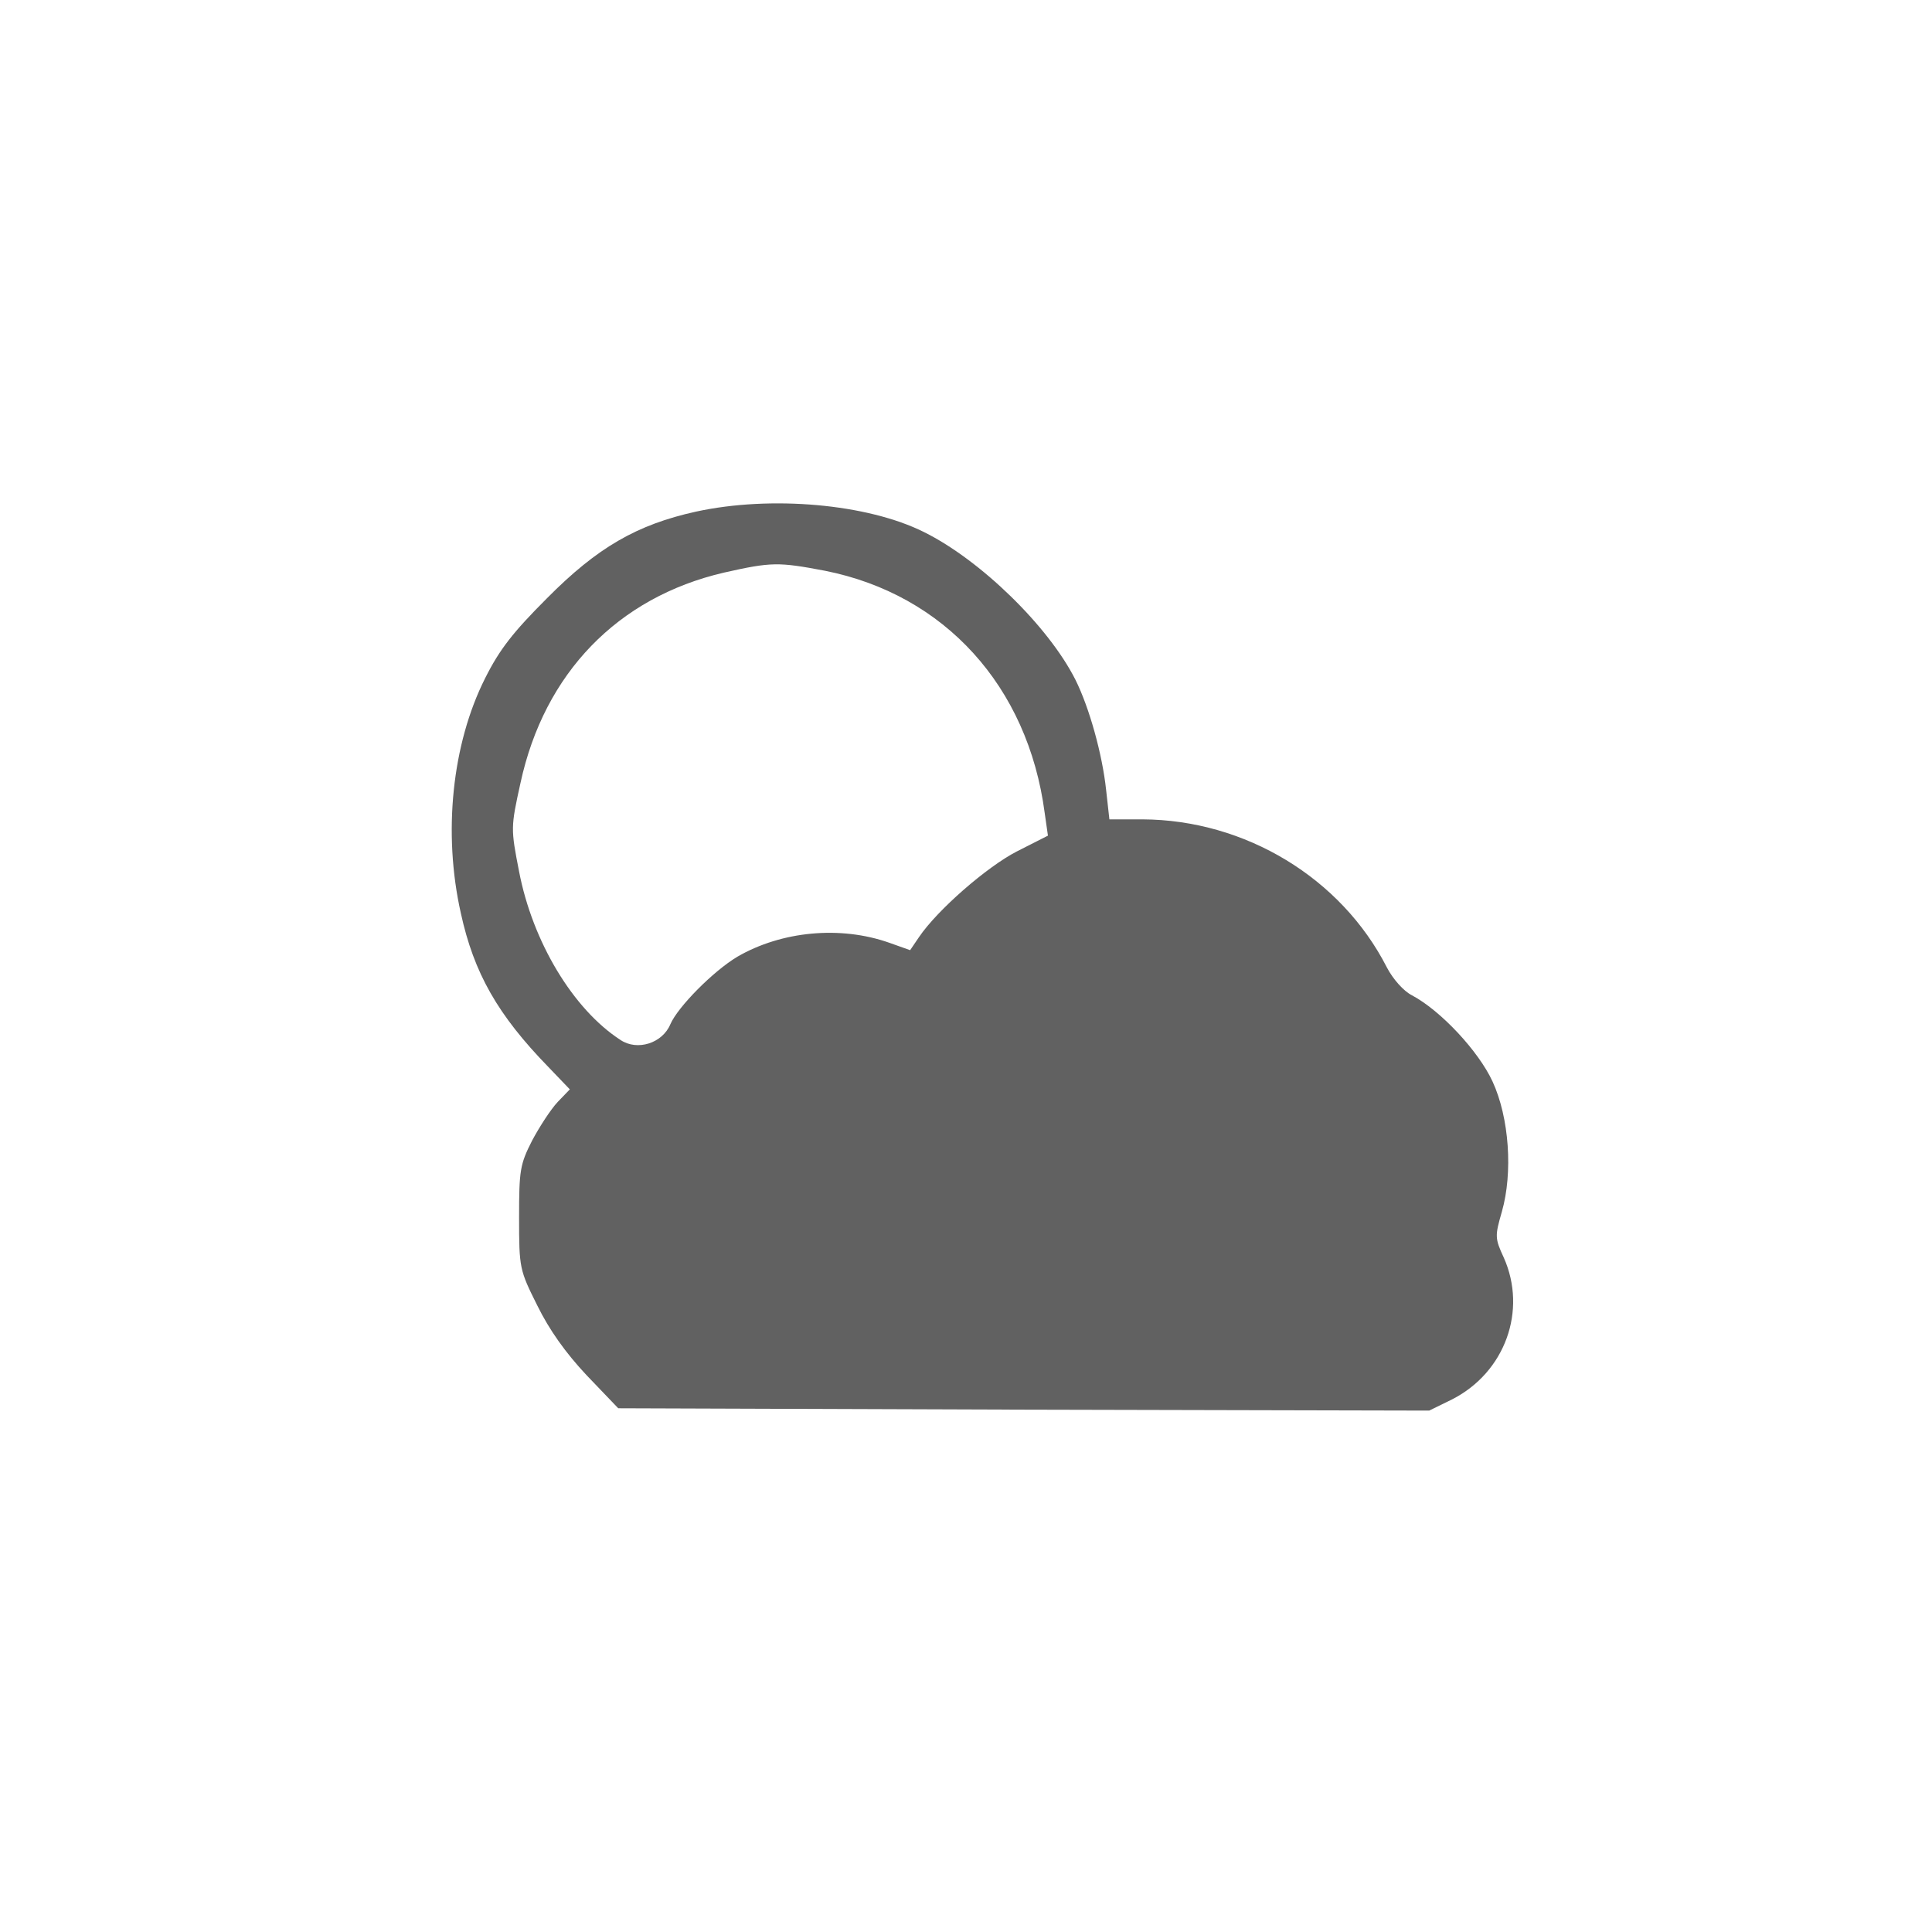
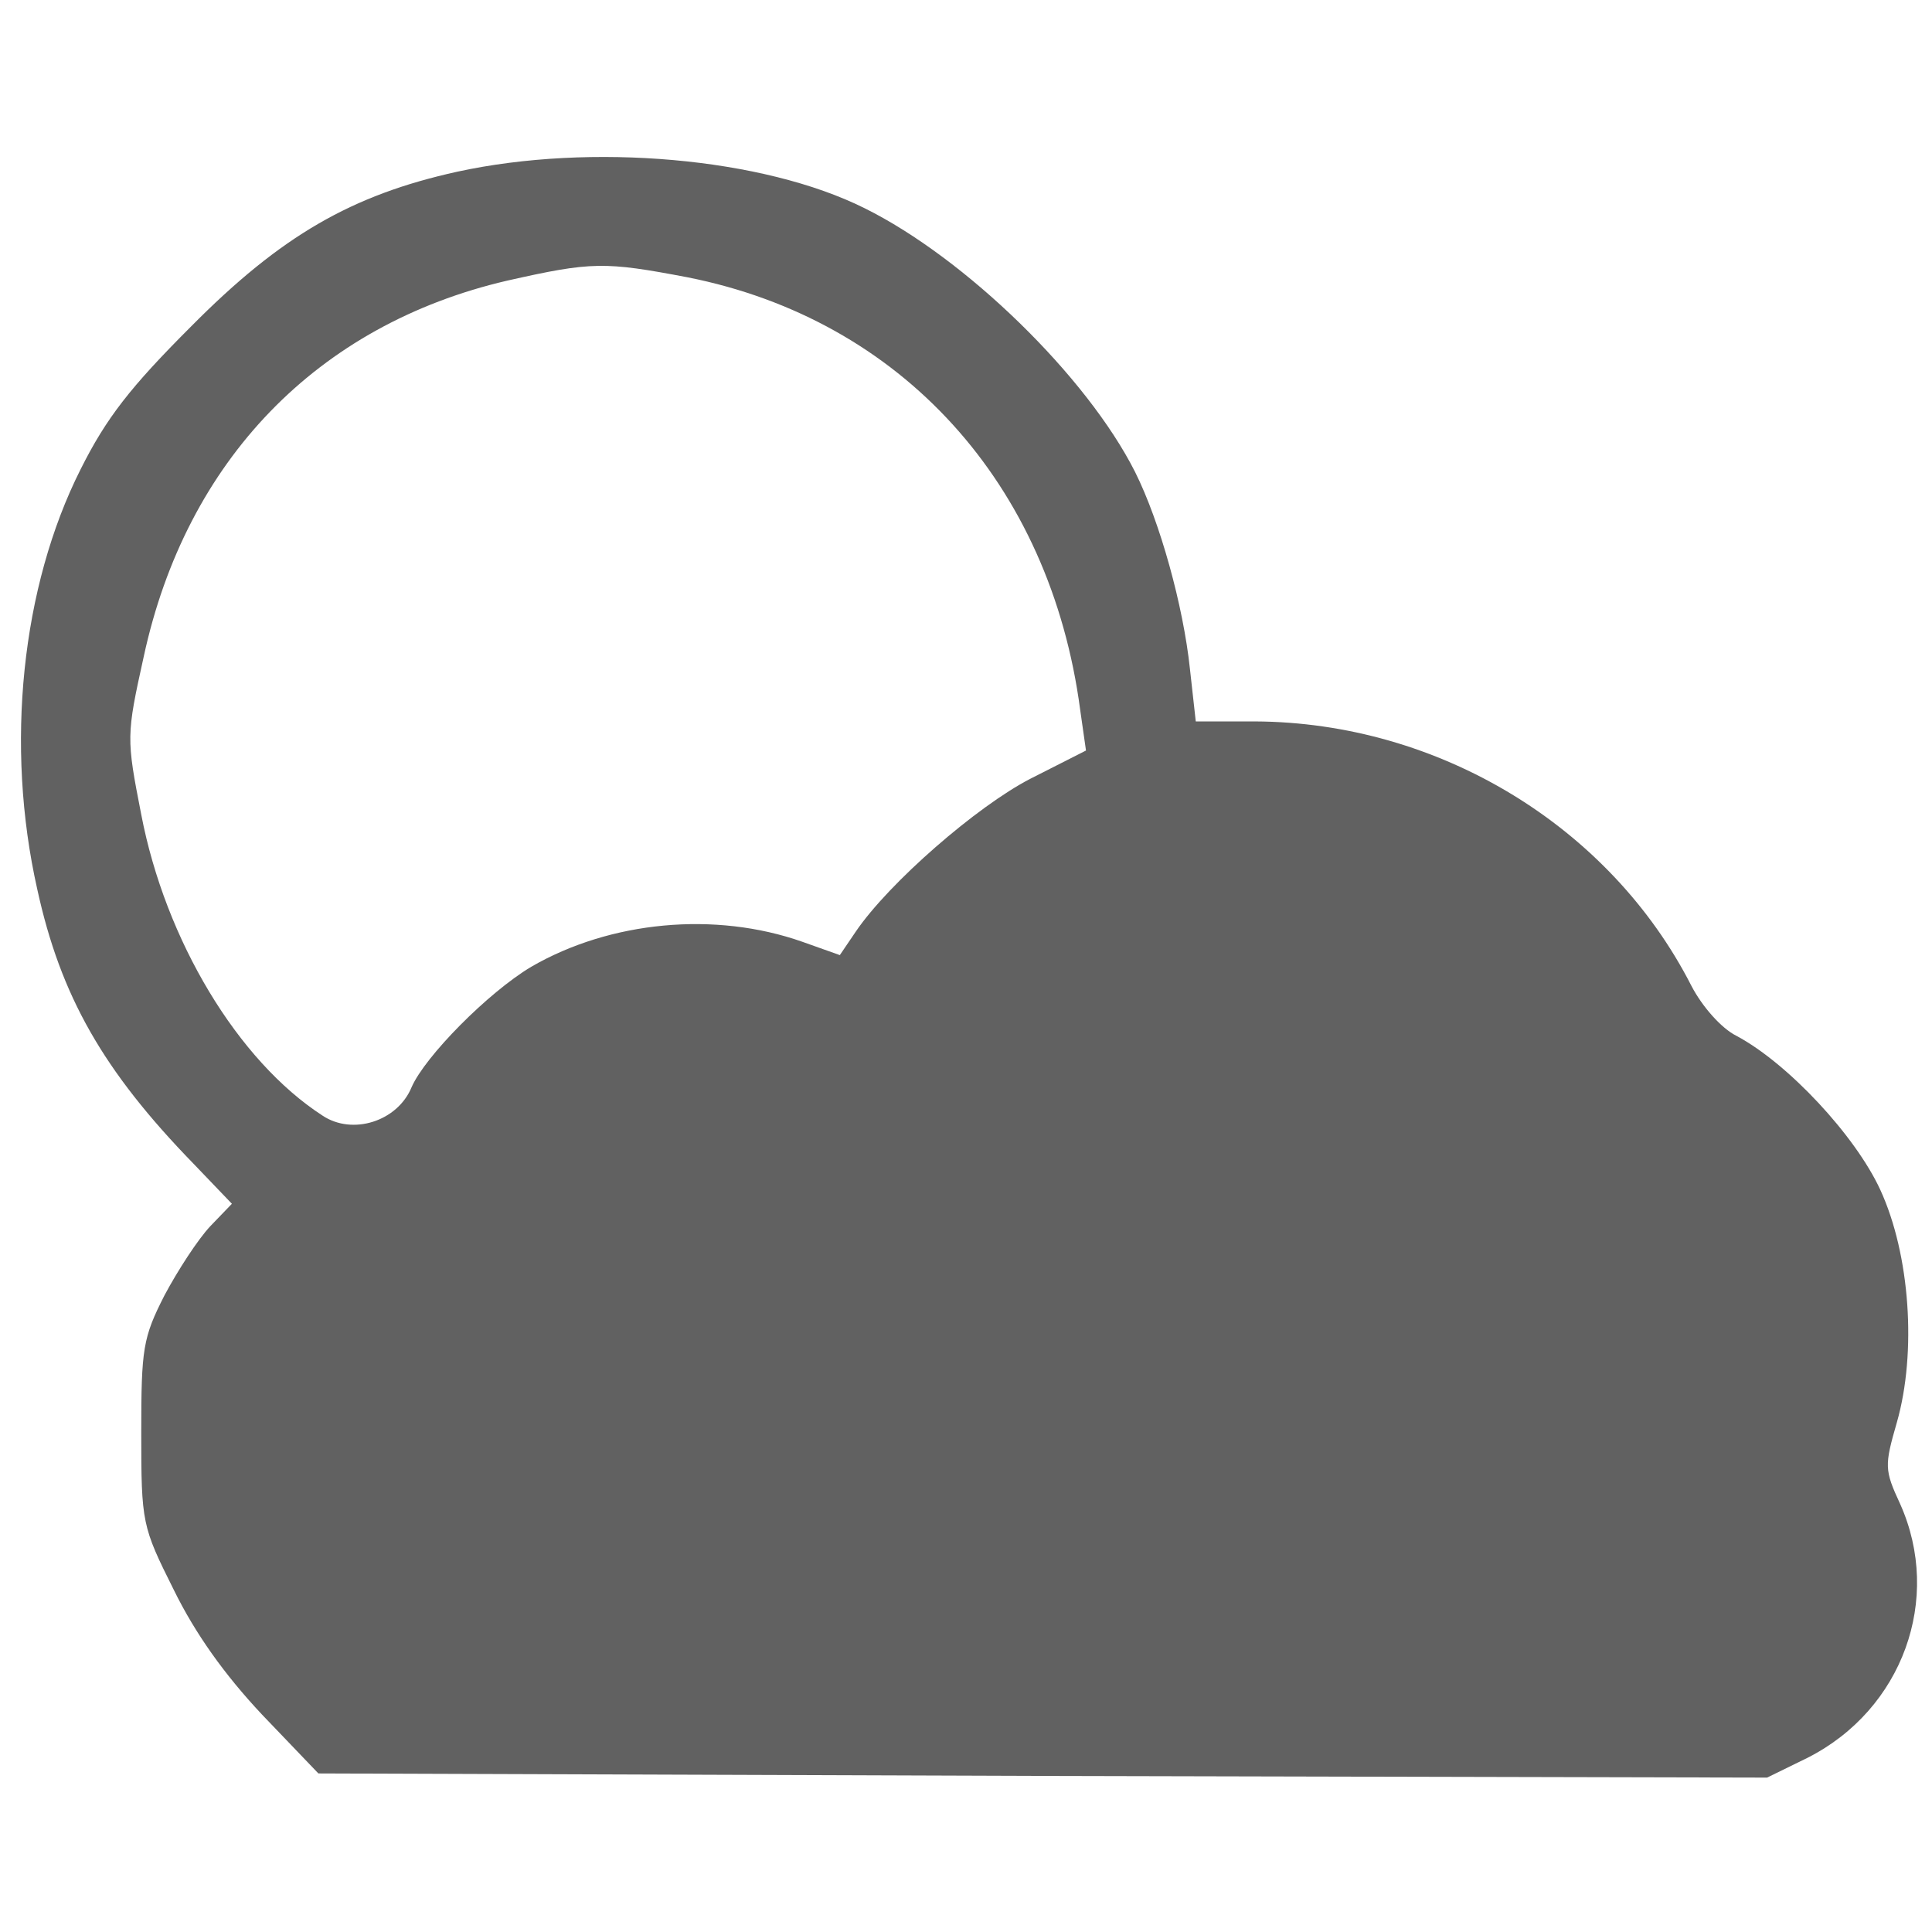
- <svg xmlns="http://www.w3.org/2000/svg" version="1.0" width="415" height="415" preserveAspectRatio="xMidYMid meet">
-   <rect id="backgroundrect" width="100%" height="100%" x="0" y="0" fill="none" stroke="none" />
+ <svg xmlns="http://www.w3.org/2000/svg" version="1.0" width="500" height="500" preserveAspectRatio="xMidYMid meet" style="">
+   <rect id="backgroundrect" width="100%" height="100%" x="0" y="0" fill="none" stroke="none" style="" class="" />
  <g class="currentLayer" style="">
-     <g transform="translate(0,415) scale(0.1,-0.1) " fill="#616161" stroke="none" id="svg_1" class="" fill-opacity="1">
-       <path d="M1495 3051 c-127 -28 -212 -77 -320 -186 -73 -73 -102 -110 -133 -172 -71 -141 -91 -332 -52 -505 28 -128 79 -218 188 -330 l46 -48 -26 -27 c-15 -16 -39 -53 -55 -83 -26 -51 -28 -64 -28 -165 0 -109 1 -113 39 -189 26 -53 61 -102 106 -150 l68 -71 871 -3 871 -2 49 24 c114 58 162 191 111 305 -19 41 -19 46 -4 98 24 84 16 202 -20 280 -30 65 -111 152 -173 185 -18 9 -41 35 -54 60 -98 192 -304 317 -525 318 l-71 0 -7 63 c-8 76 -36 177 -66 237 -58 115 -204 257 -325 317 -122 61 -329 79 -490 44z m277 -127 c257 -51 436 -248 472 -520 l7 -49 -67 -34 c-64 -33 -170 -125 -210 -184 l-19 -28 -45 16 c-105 37 -231 25 -326 -30 -52 -31 -128 -108 -144 -145 -17 -41 -71 -58 -107 -34 -102 66 -189 211 -218 362 -18 92 -18 95 3 190 51 236 209 399 437 452 102 23 117 23 217 4z" id="svg_2" fill="#616161" />
+     <g transform="translate(0,415) scale(0.1,-0.1) " fill="#616161" stroke="none" id="svg_1" class="selected" fill-opacity="1">
+       <path d="M1183.42,3705.633 c-273.339,-60.264 -456.282,-165.725 -688.728,-400.323 c-157.116,-157.116 -219.532,-236.75 -286.252,-370.191 c-152.811,-303.471 -195.857,-714.555 -111.918,-1086.899 c60.264,-275.491 170.03,-469.196 404.628,-710.251 l99.005,-103.309 l-55.959,-58.111 c-32.284,-34.436 -83.939,-114.071 -118.375,-178.639 c-55.959,-109.766 -60.264,-137.746 -60.264,-355.125 c0,-234.598 2.152,-243.207 83.939,-406.78 c55.959,-114.071 131.289,-219.532 228.141,-322.841 l146.355,-152.811 l1874.631,-6.457 l1874.631,-4.305 l105.461,51.655 c245.359,124.832 348.668,411.084 238.902,656.444 c-40.893,88.243 -40.893,99.005 -8.609,210.923 c51.655,180.791 34.436,434.759 -43.045,602.637 c-64.568,139.898 -238.902,327.146 -372.343,398.171 c-38.741,19.37 -88.243,75.33 -116.223,129.136 c-210.923,413.237 -654.291,682.271 -1129.944,684.423 l-152.811,0 l-15.066,135.593 c-17.218,163.573 -77.482,380.953 -142.05,510.089 c-124.832,247.512 -439.064,553.135 -699.489,682.271 c-262.577,131.289 -708.098,170.03 -1054.614,94.7 zm596.18,-273.339 c553.135,-109.766 938.392,-533.764 1015.874,-1119.183 l15.066,-105.461 l-144.202,-73.177 c-137.746,-71.025 -365.887,-269.034 -451.978,-396.018 l-40.893,-60.264 l-96.852,34.436 c-225.989,79.634 -497.175,53.807 -701.641,-64.568 c-111.918,-66.721 -275.491,-232.446 -309.928,-312.08 c-36.589,-88.243 -152.811,-124.832 -230.293,-73.177 c-219.532,142.05 -406.78,454.13 -469.196,779.123 c-38.741,198.009 -38.741,204.466 6.457,408.932 c109.766,507.937 449.825,858.757 940.544,972.828 c219.532,49.502 251.816,49.502 467.044,8.609 z" id="svg_2" fill="#616161" />
    </g>
  </g>
</svg>
